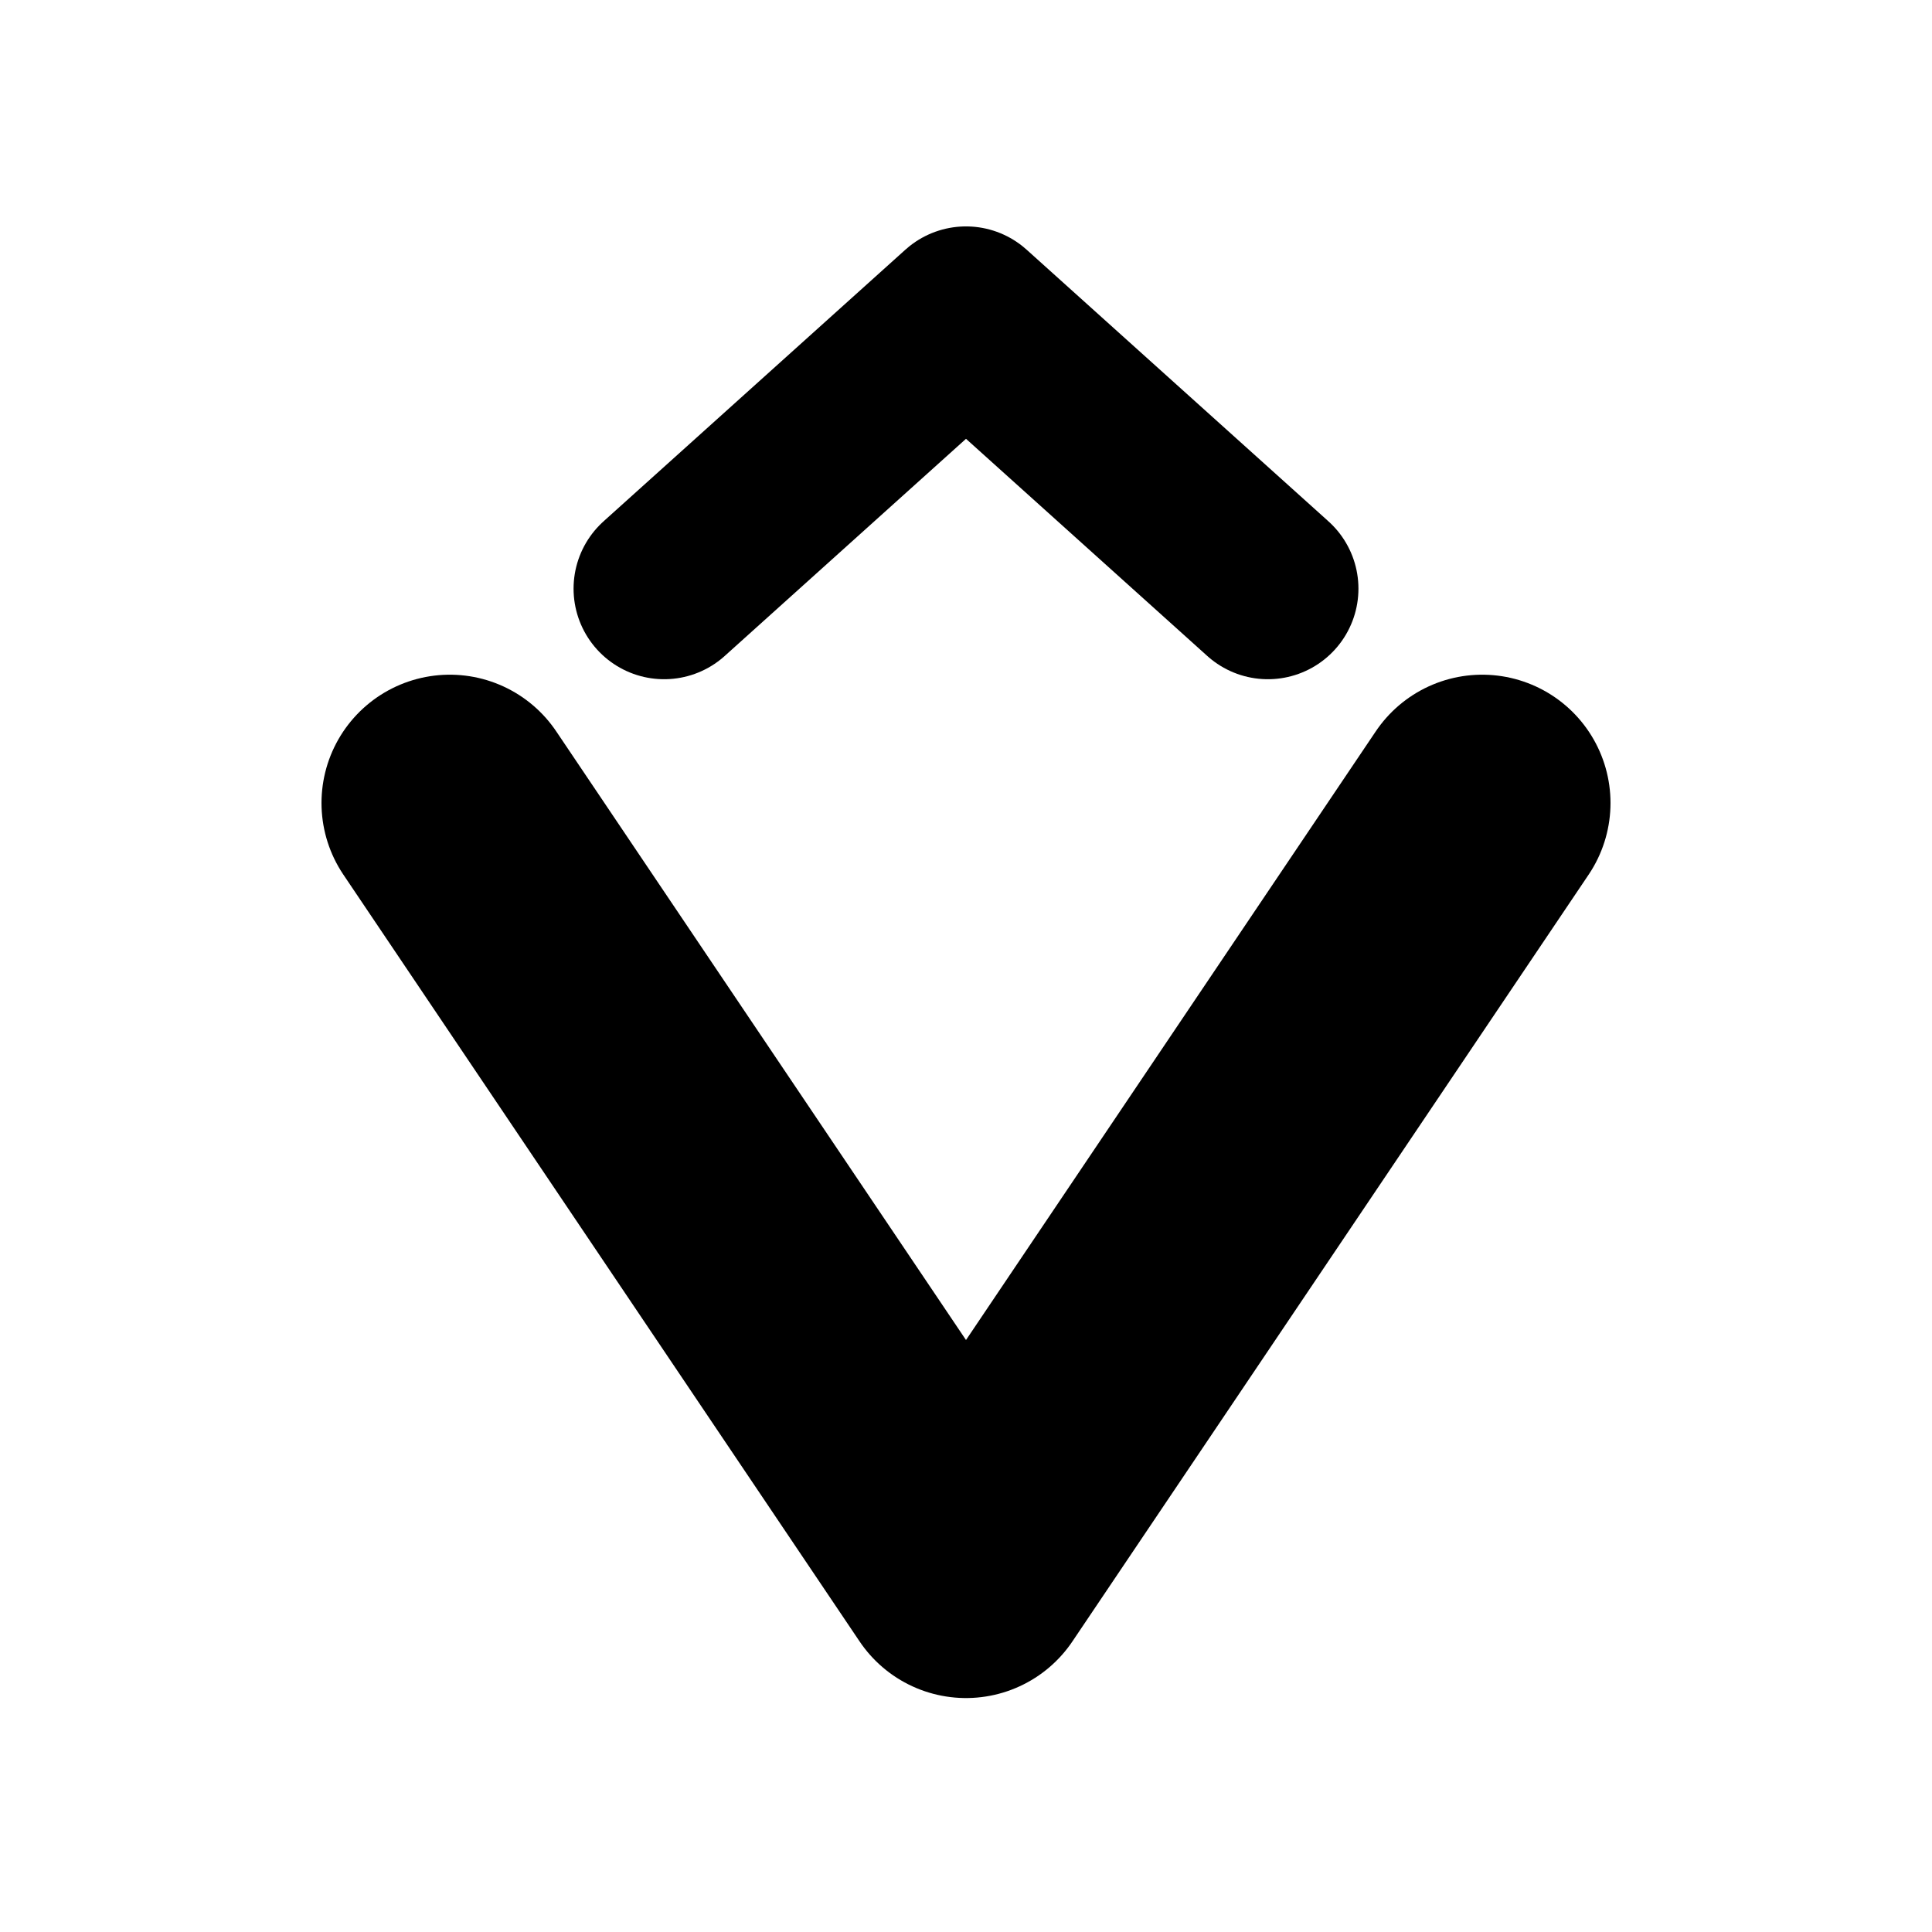
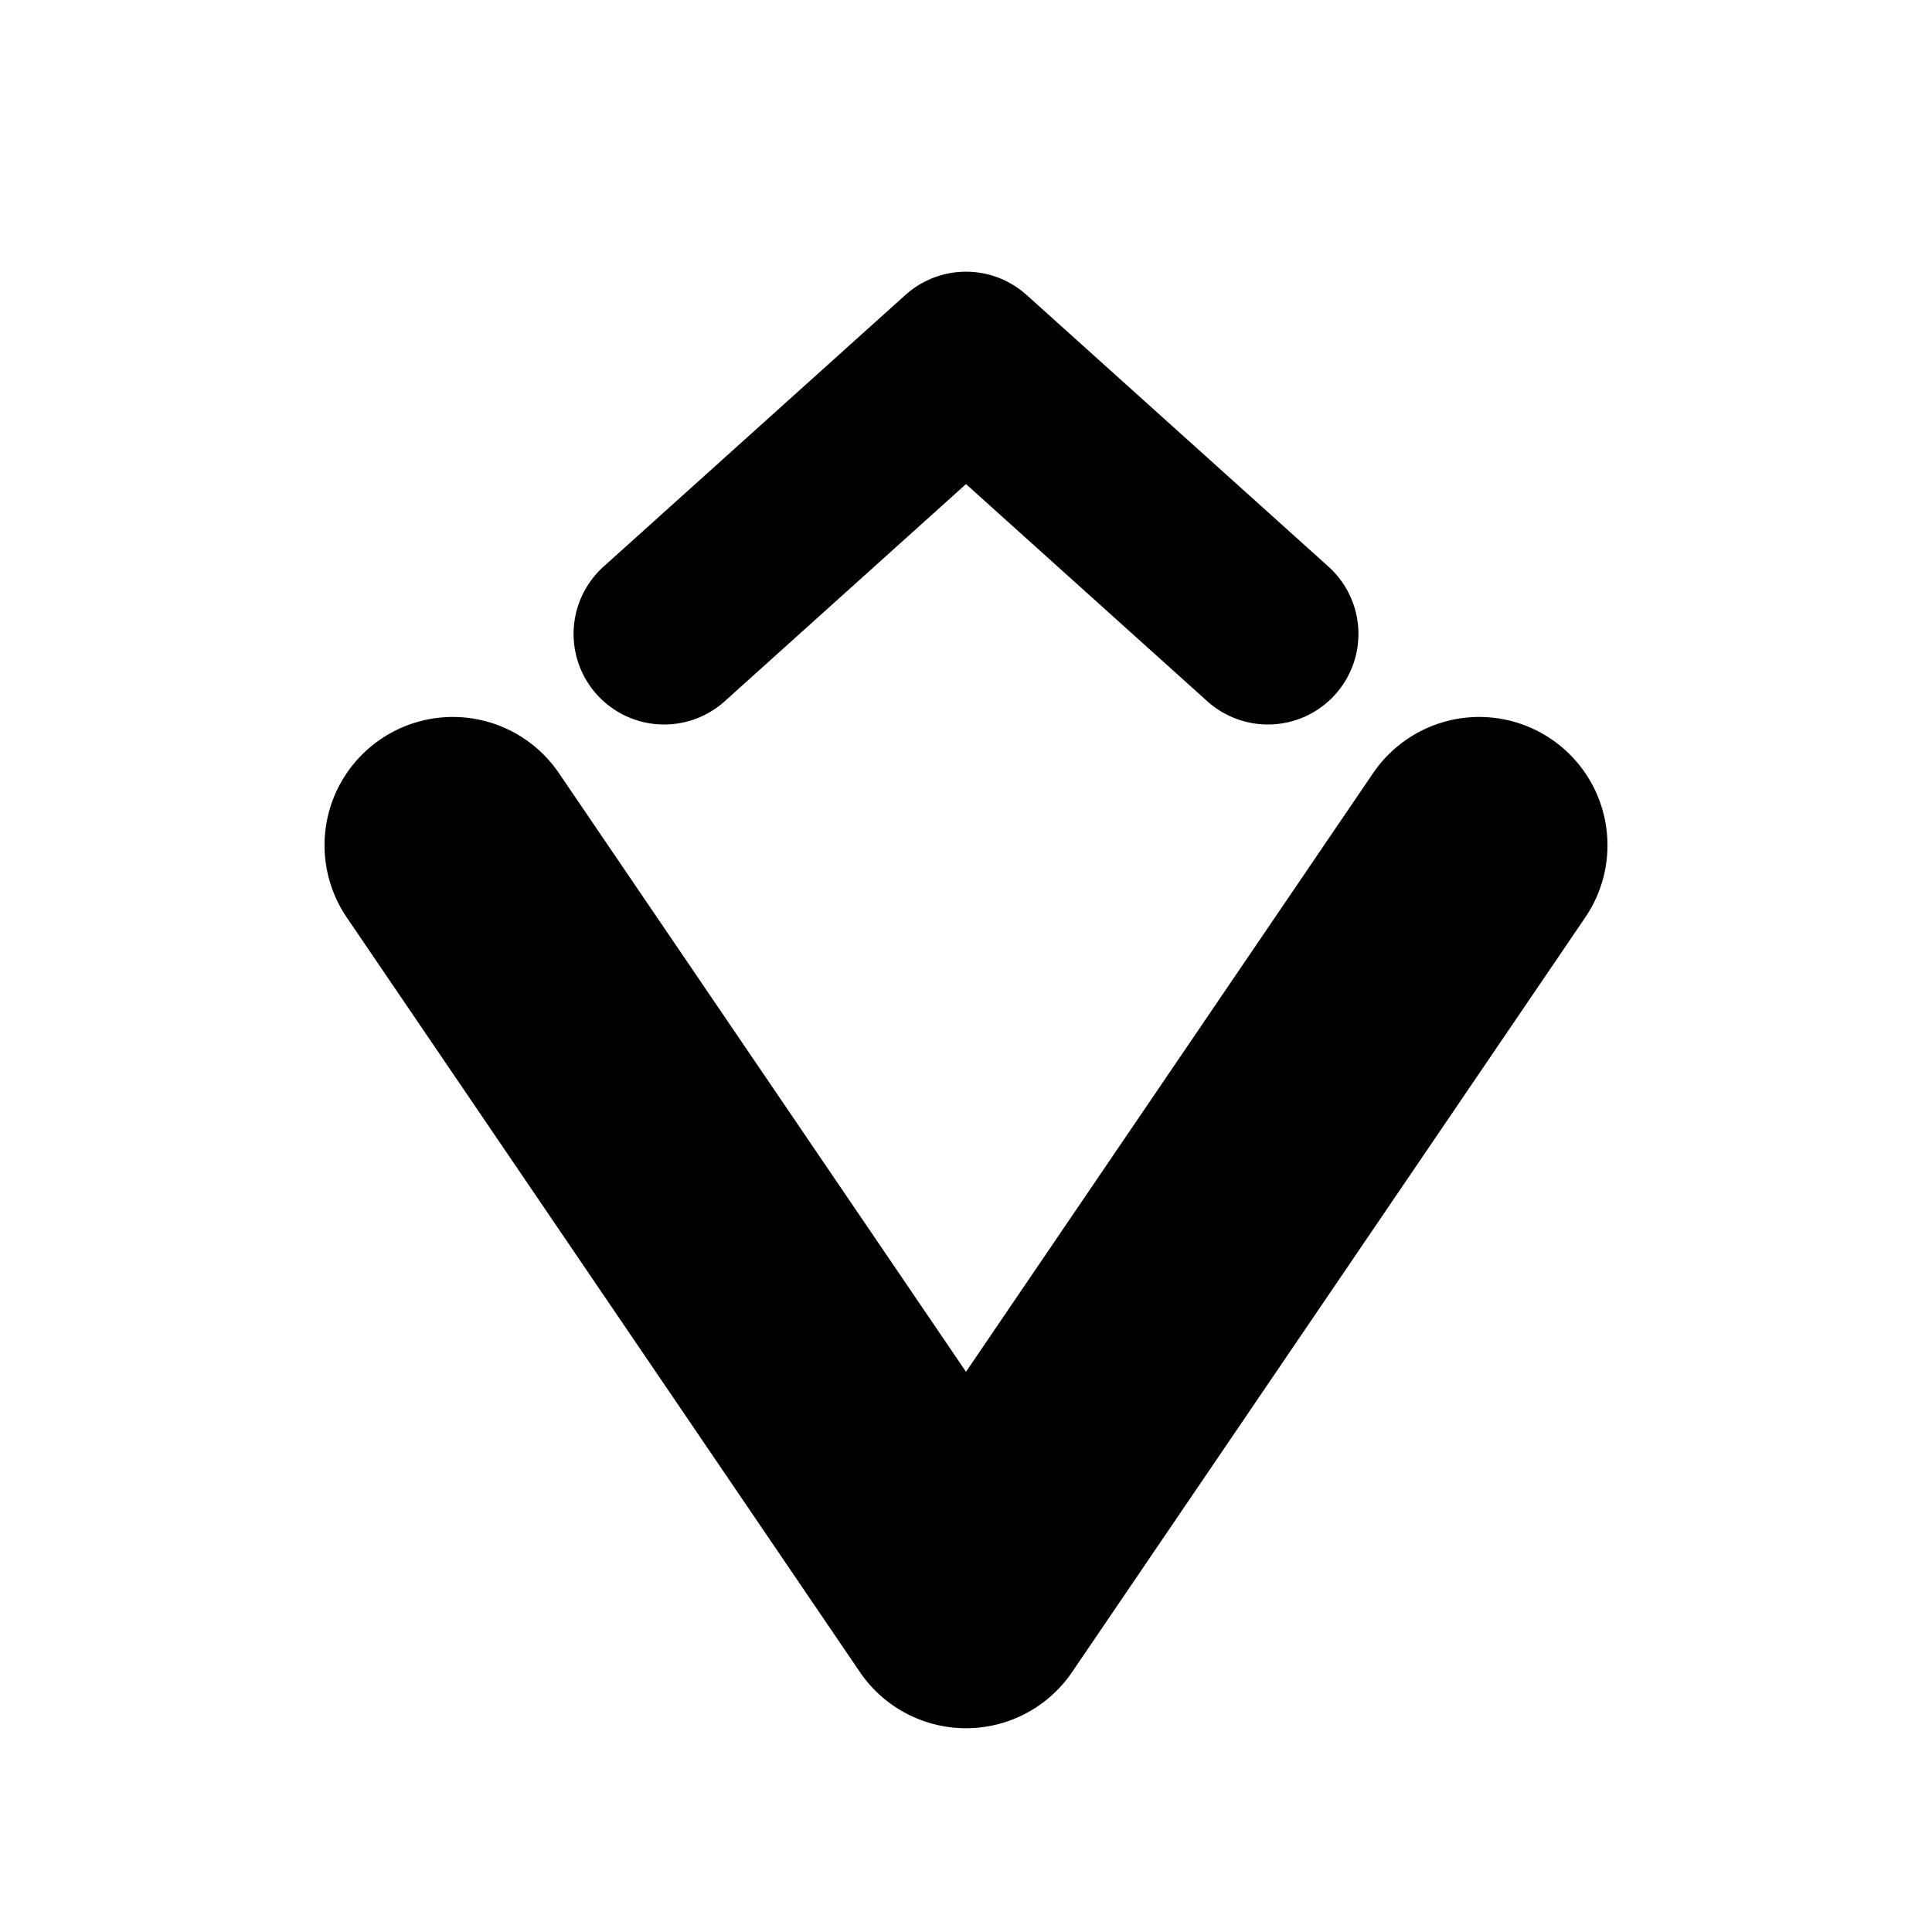
<svg xmlns="http://www.w3.org/2000/svg" viewBox="0 0 64 64" width="64" height="64">
  <g fill="none" stroke-linecap="round" stroke-linejoin="round">
-     <path d="M14.90 26.60 L32.00 52.00 L49.10 26.60" stroke="#000000" stroke-width="8.5" />
-     <path d="M22.00 19.50 L32.00 10.50 L42.00 19.50" stroke="#000000" stroke-width="6.0" />
+     <path d="M22 21L32 12L42 21" stroke="#000000" stroke-width="6" />
+     <path d="M15 28L32 53L49 28" stroke="#000000" stroke-width="8.5" />
  </g>
</svg>
